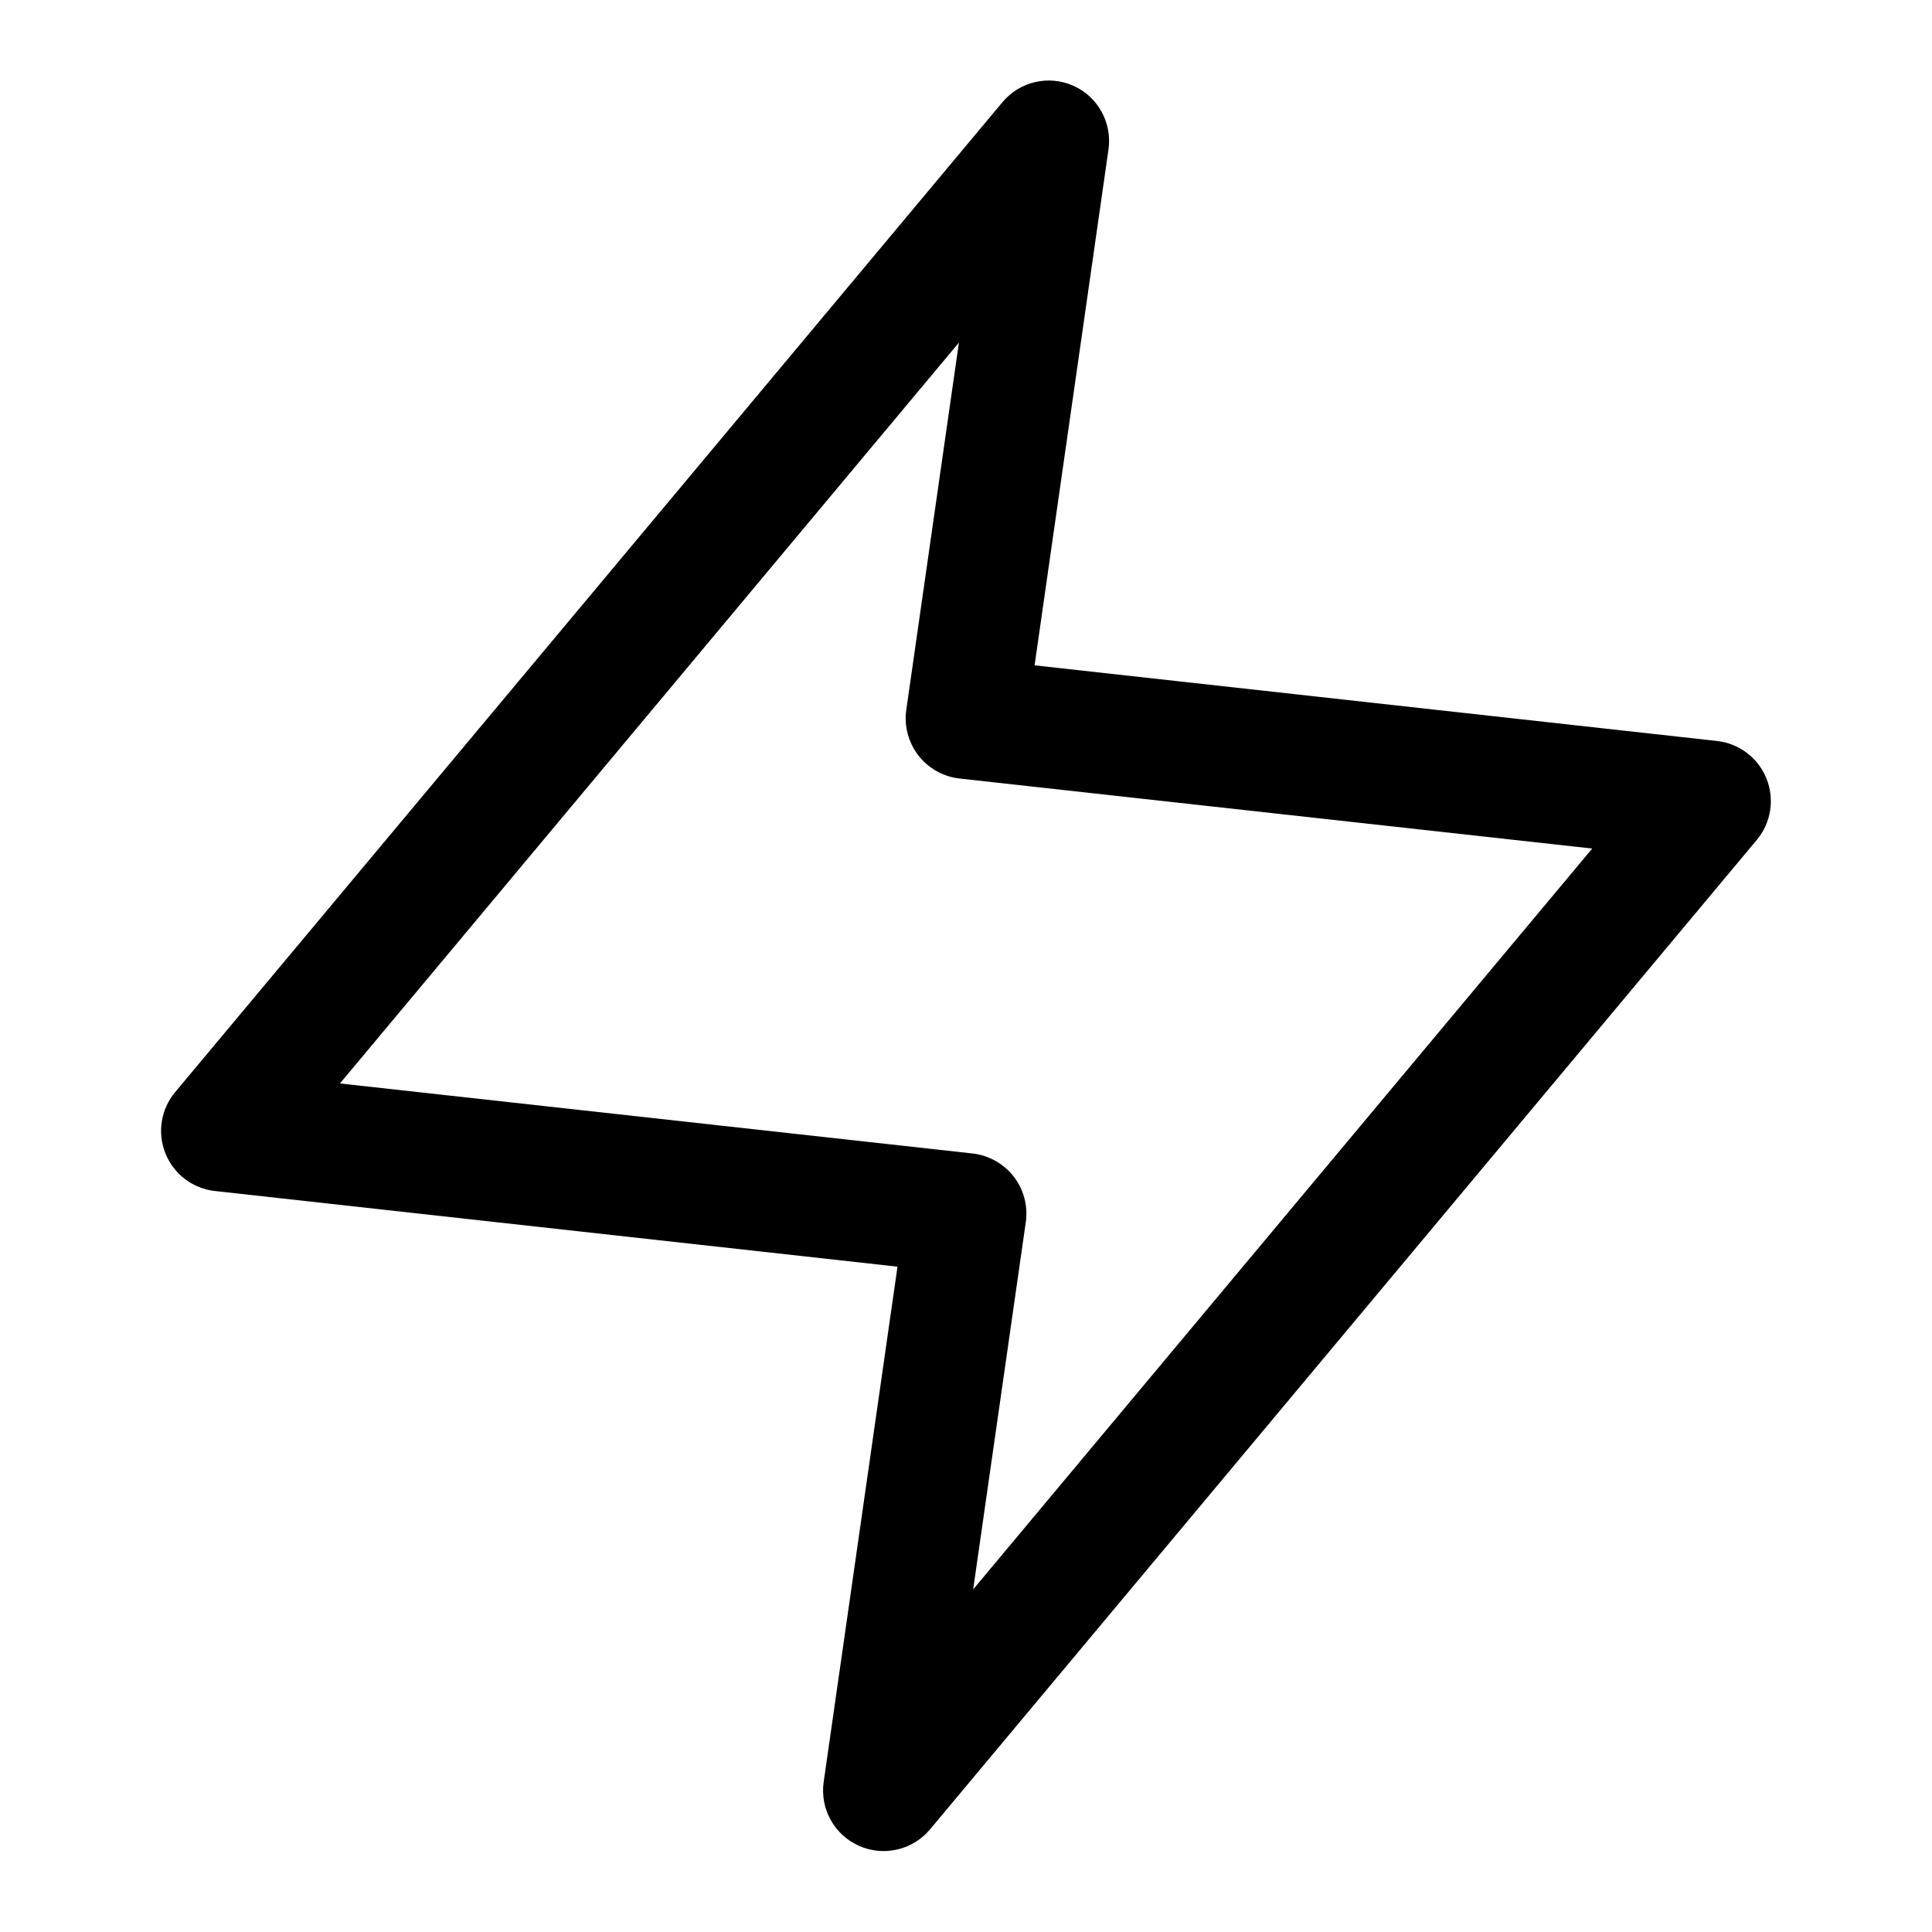
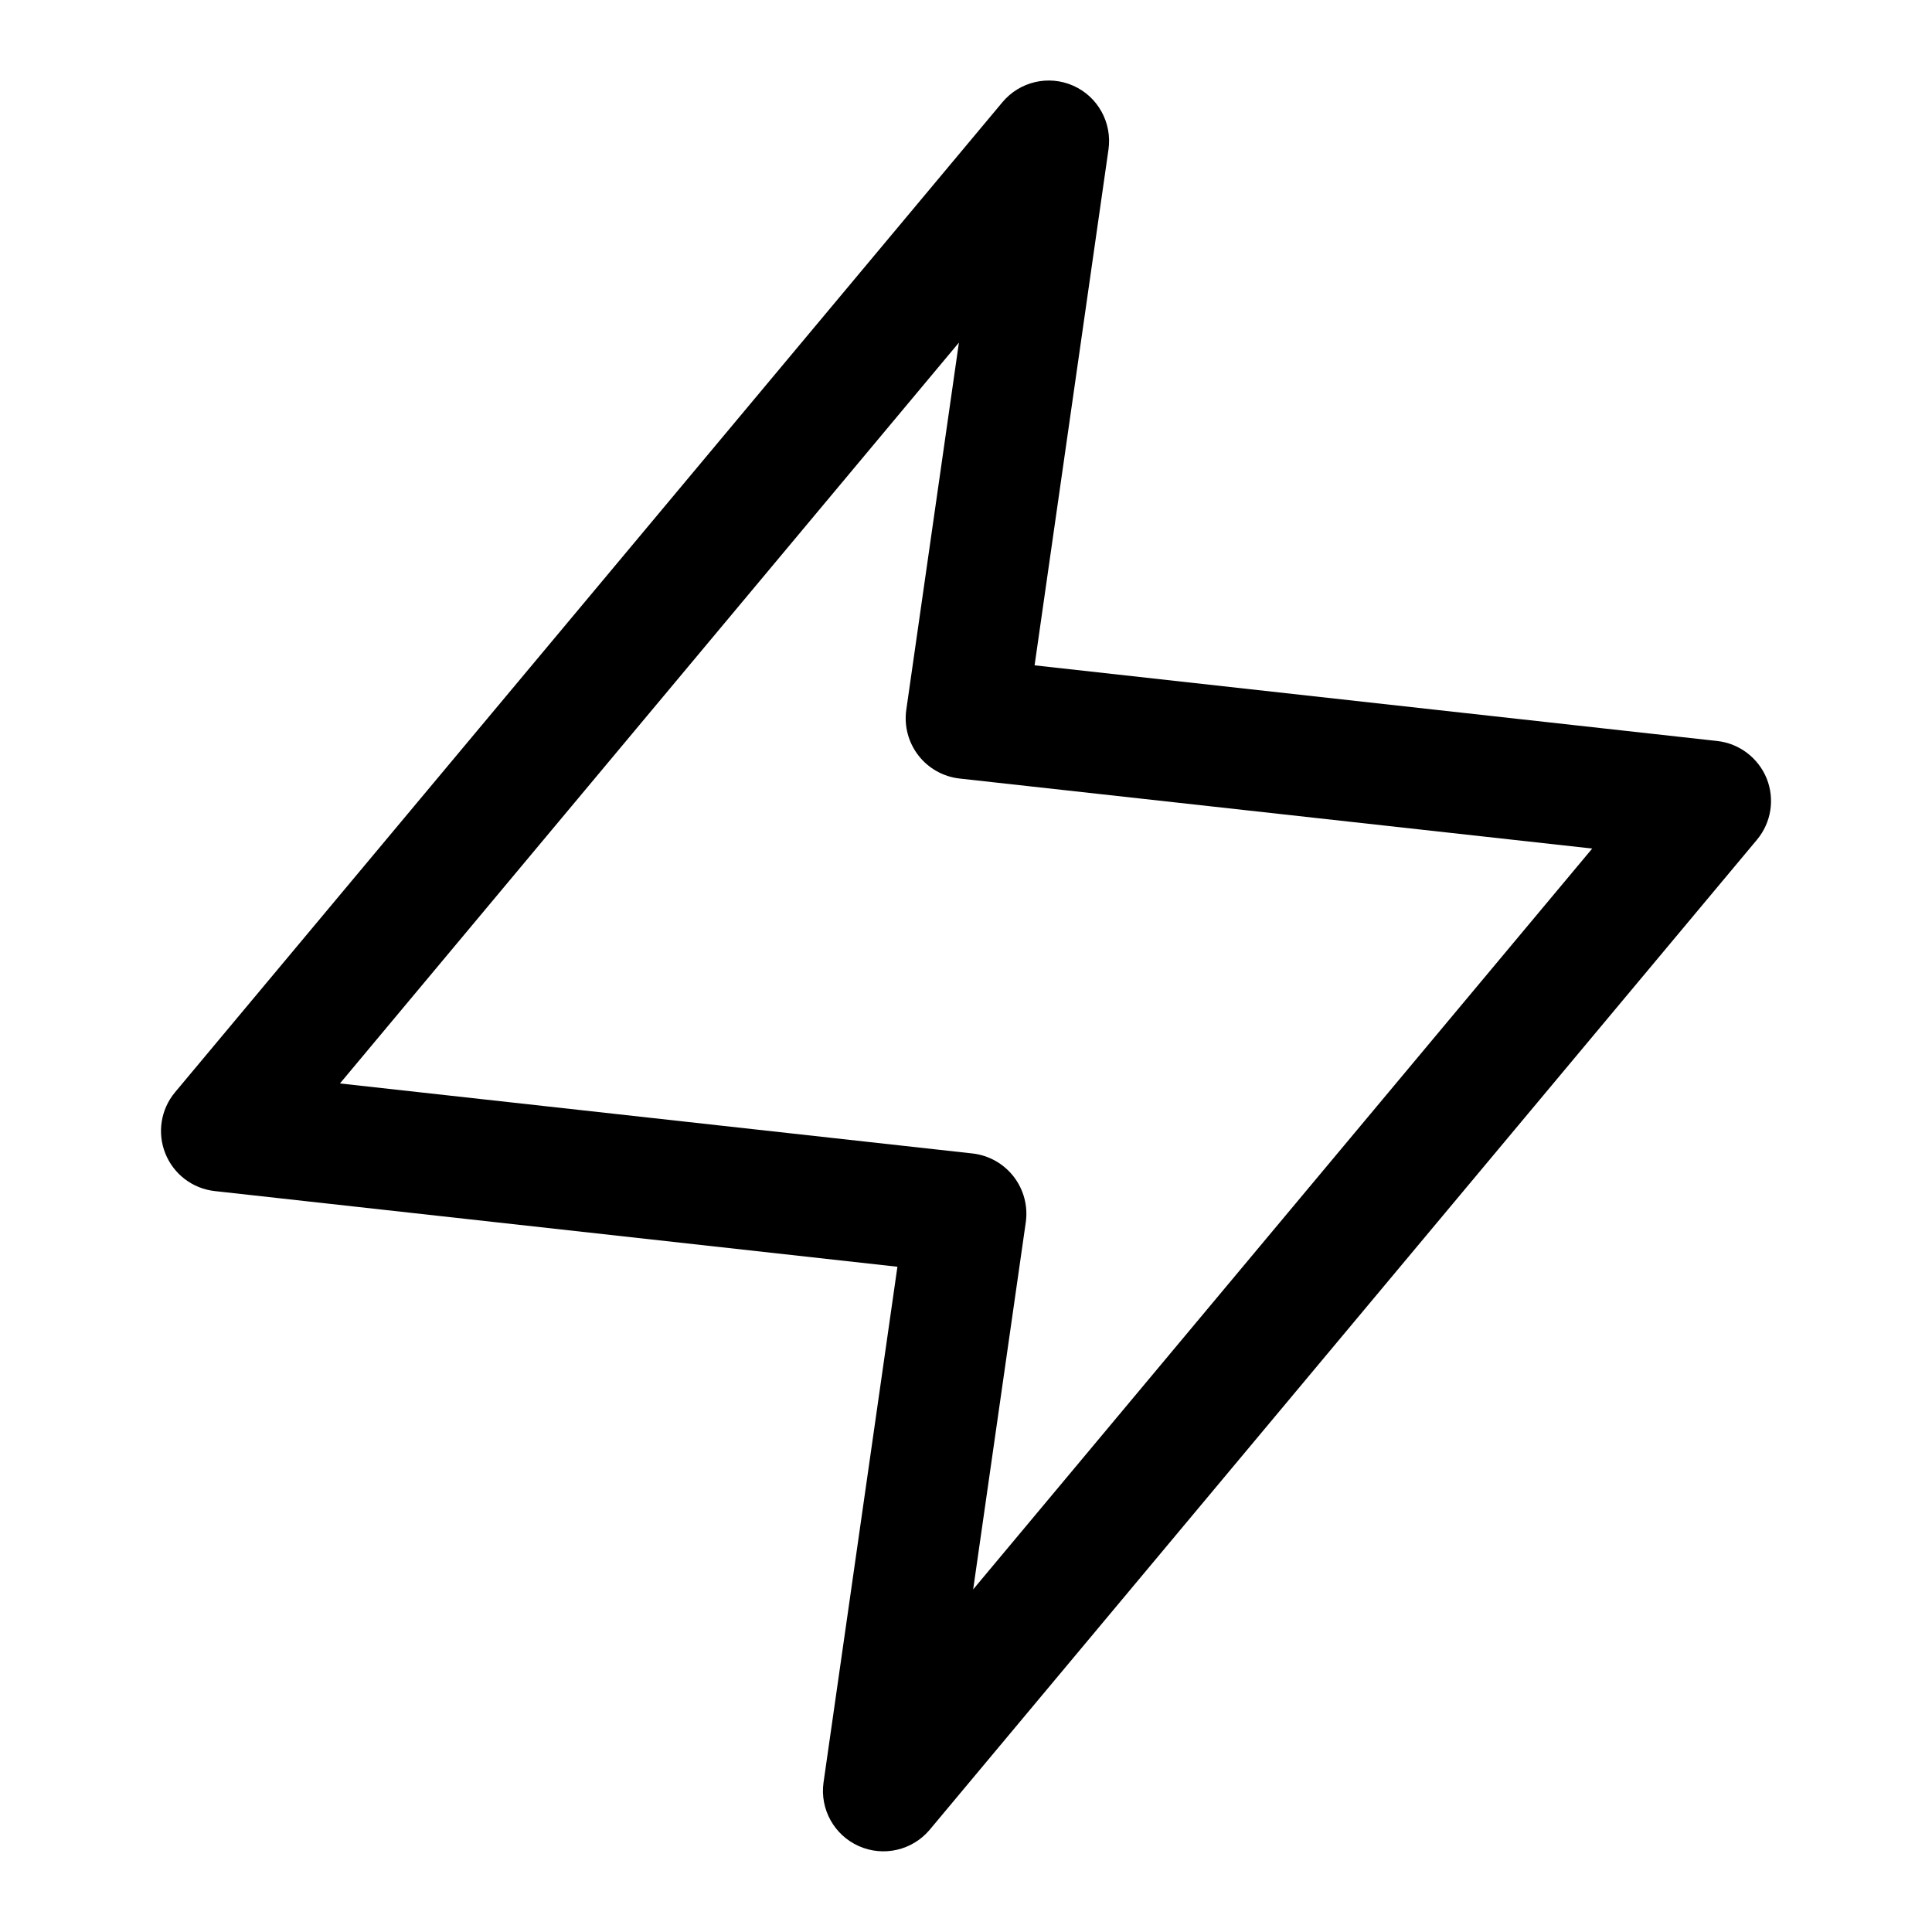
<svg xmlns="http://www.w3.org/2000/svg" width="24" height="24" fill="none" viewBox="0 0 24 24">
-   <path fill="currentColor" fill-rule="evenodd" d="M12.453 1.269a.75.75 0 0 1 .88-.204c.306.136.484.46.437.792l-.918 6.408 8.48.94a.752.752 0 0 1 .493 1.227L11.549 22.73a.752.752 0 0 1-1.318-.587l.918-6.408-8.48-.94a.75.75 0 0 1-.614-.467.75.75 0 0 1 .12-.76zm-8.23 12.19 7.86.87a.76.76 0 0 1 .51.287c.124.16.178.365.15.565l-.654 4.563 7.69-9.203-7.861-.87a.753.753 0 0 1-.66-.852l.654-4.563z" clip-rule="evenodd" />
+   <path fill="currentColor" fill-rule="evenodd" d="M12.453 1.269a.75.75 0 0 1 .88-.204c.306.136.484.46.437.792l-.918 6.408 8.48.94c.274.03.51.21.614.465a.75.75 0 0 1-.12.761l-10.278 12.3a.751.751 0 0 1-1.318-.587l.918-6.408-8.48-.94a.75.75 0 0 1-.614-.467.75.75 0 0 1 .12-.76zm-8.23 12.19 7.86.87a.754.754 0 0 1 .66.852l-.654 4.563 7.69-9.203-7.861-.87a.753.753 0 0 1-.66-.852l.654-4.563z" clip-rule="evenodd" />
</svg>
